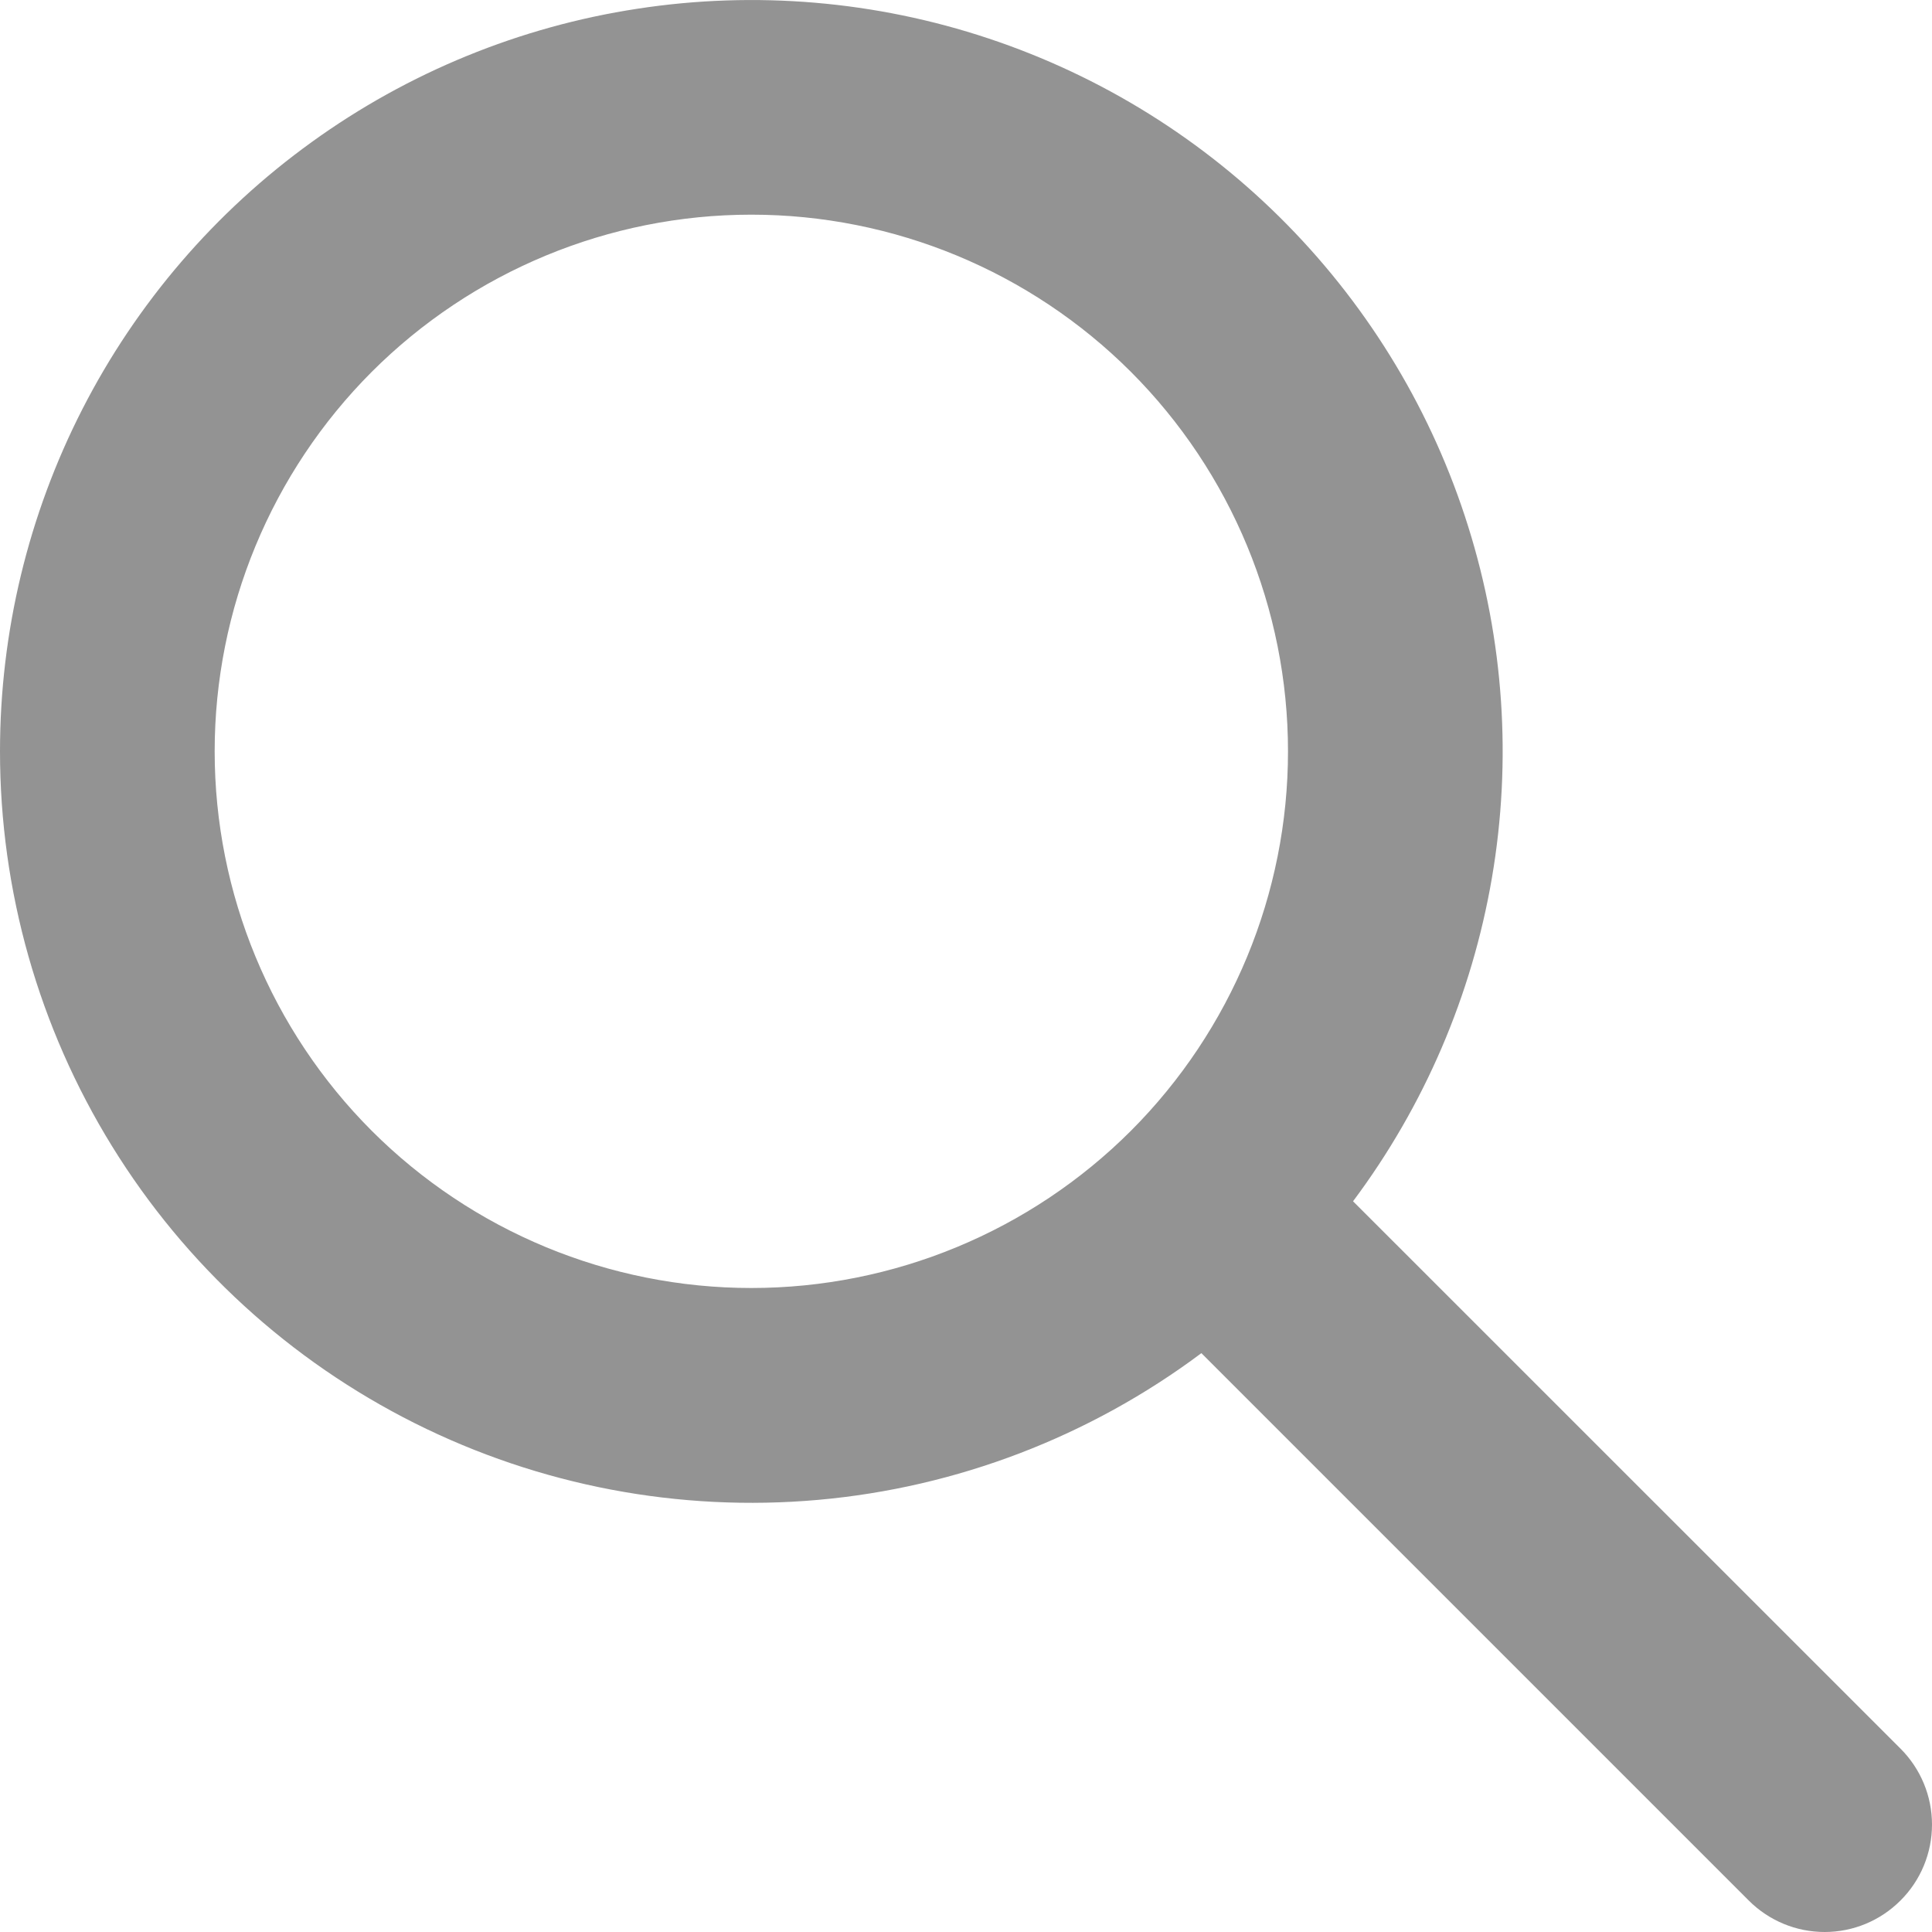
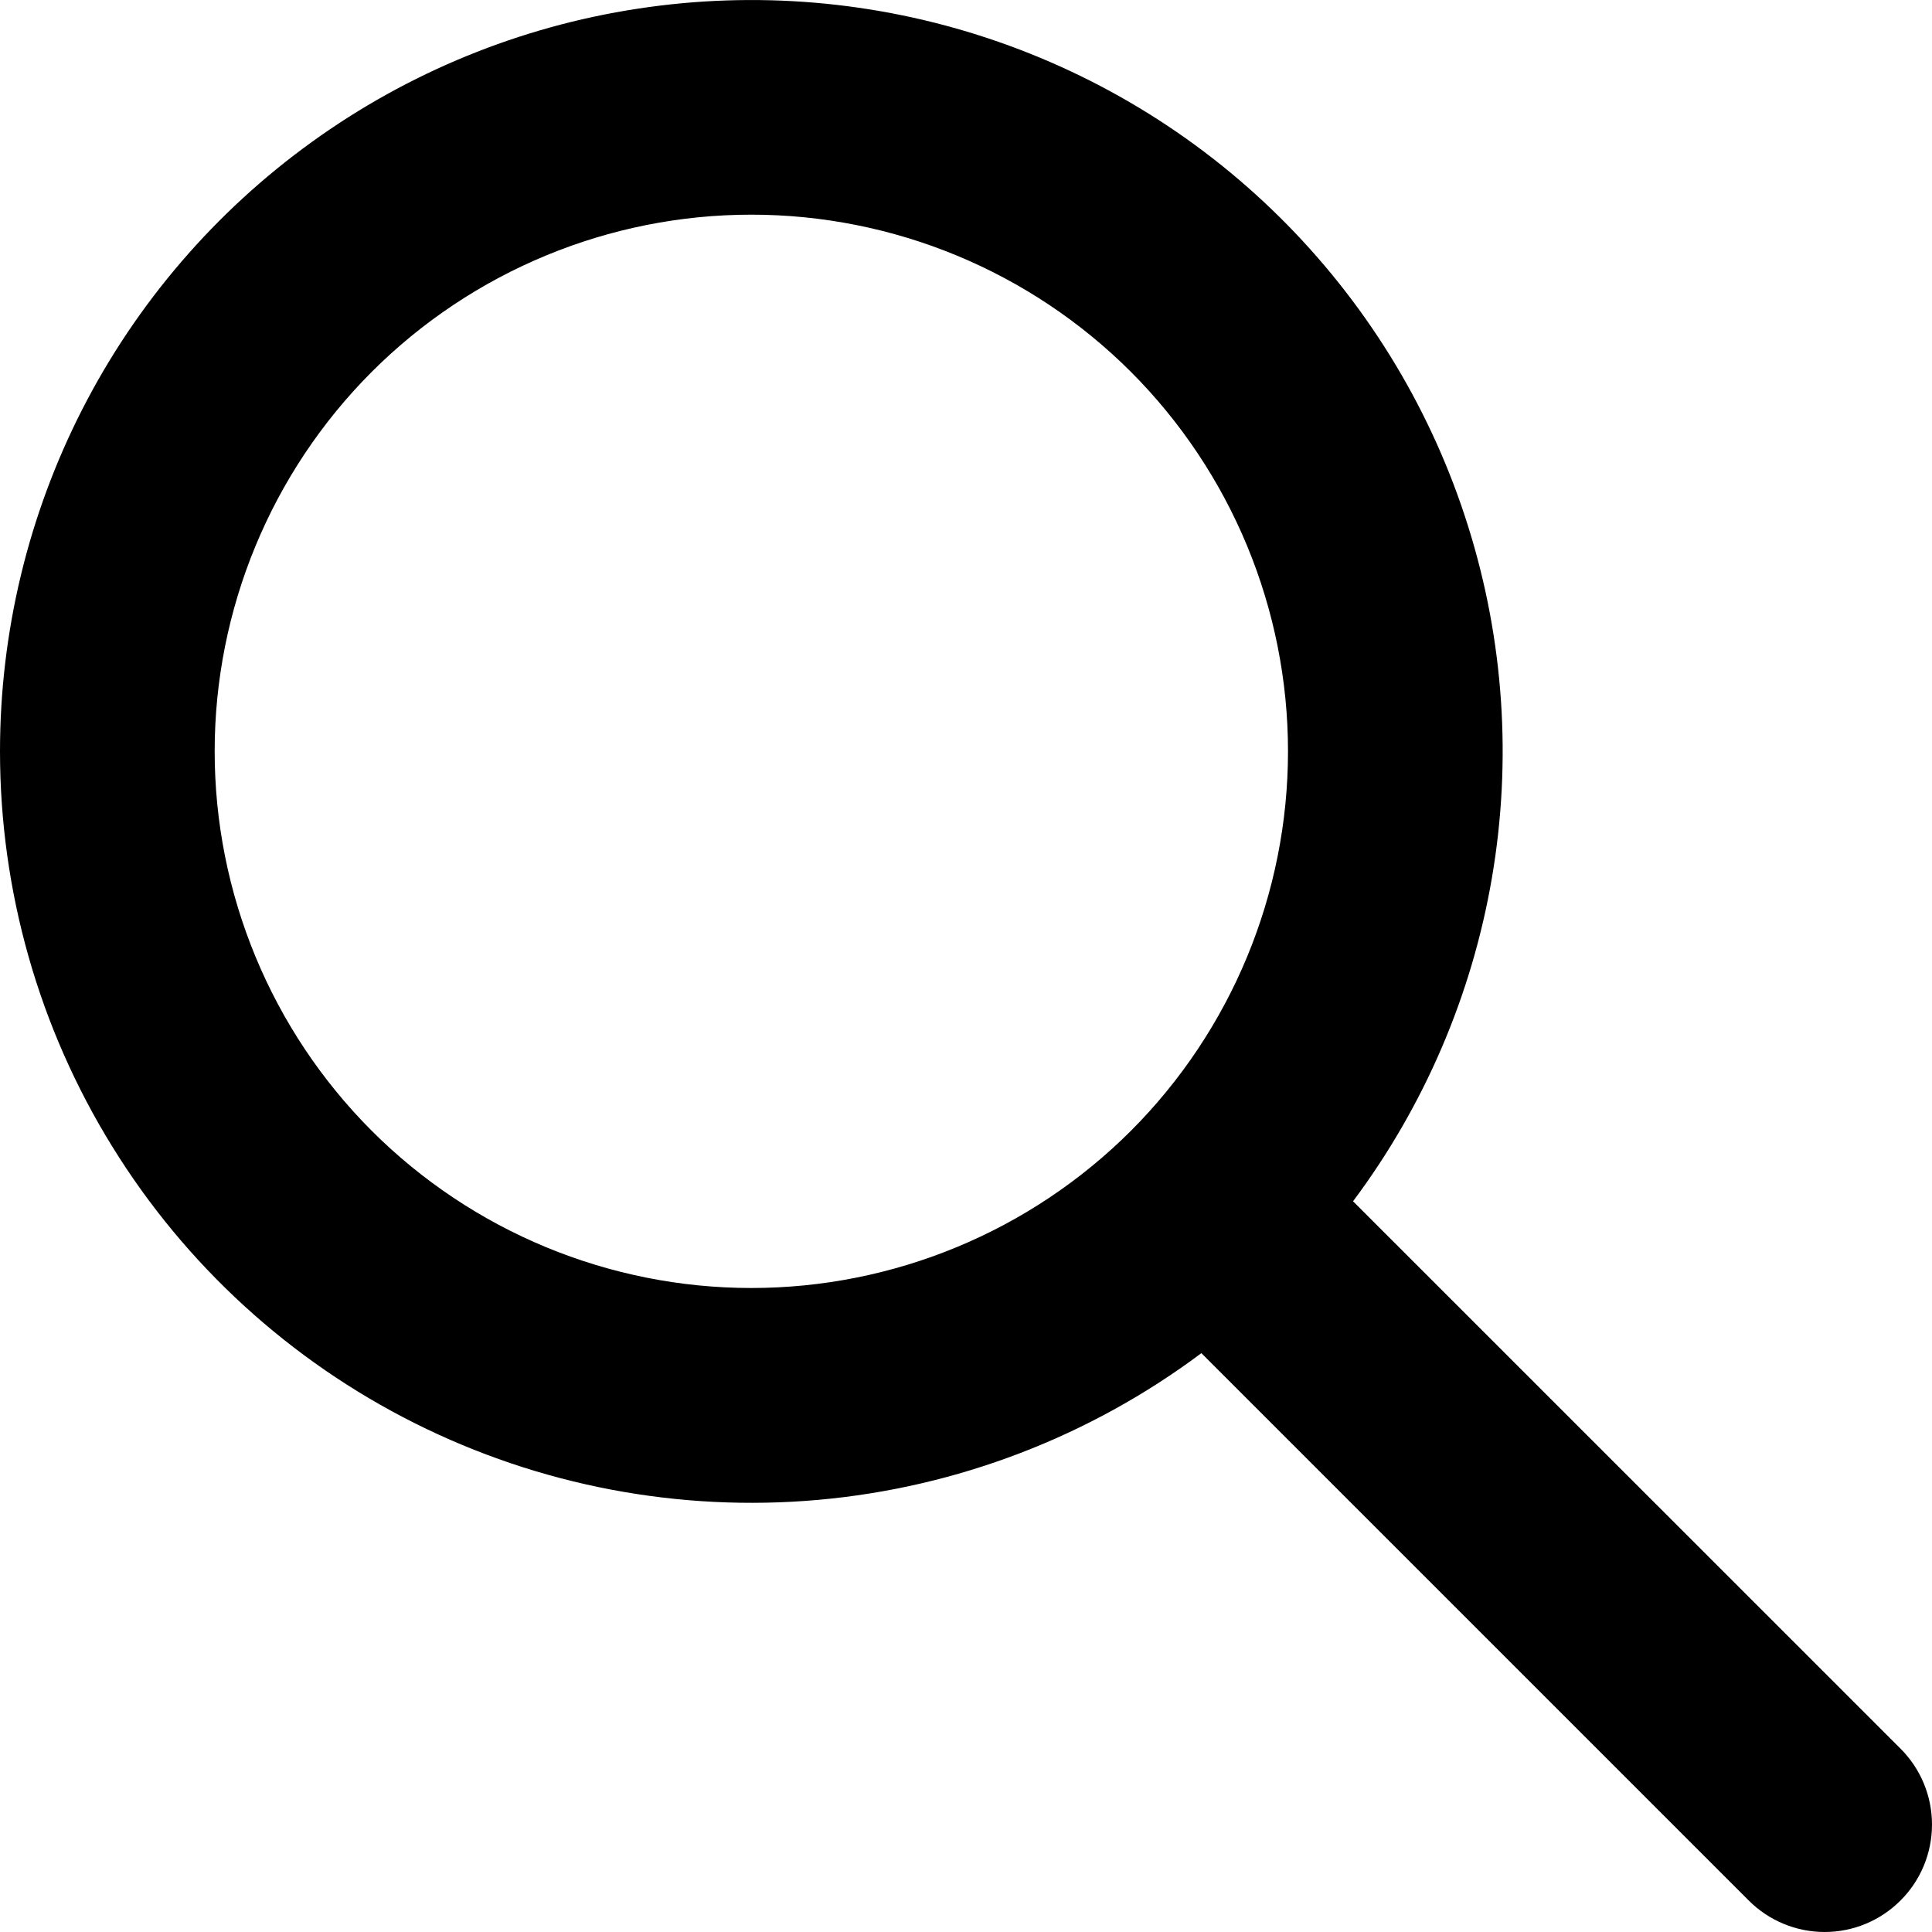
<svg xmlns="http://www.w3.org/2000/svg" width="18" height="18" viewBox="0 0 18 18" fill="none">
-   <path fill-rule="evenodd" clip-rule="evenodd" d="M7 2C5.674 2 4.402 2.527 3.464 3.464C2.527 4.402 2 5.674 2 7C2 8.326 2.527 9.598 3.464 10.536C4.402 11.473 5.674 12 7 12C8.326 12 9.598 11.473 10.536 10.536C11.473 9.598 12 8.326 12 7C12 5.674 11.473 4.402 10.536 3.464C9.598 2.527 8.326 2 7 2ZM2.20582e-07 7C2.1098e-06 5.891 0.263 4.798 0.768 3.811C1.273 2.824 2.006 1.971 2.905 1.323C3.804 0.674 4.845 0.248 5.941 0.081C7.037 -0.087 8.157 0.008 9.209 0.358C10.261 0.708 11.215 1.302 11.992 2.093C12.769 2.884 13.348 3.848 13.679 4.906C14.011 5.964 14.087 7.085 13.9 8.178C13.713 9.271 13.27 10.304 12.606 11.192L17.707 16.292C17.895 16.48 18 16.734 18 16.999C18 17.264 17.895 17.519 17.707 17.706C17.52 17.894 17.266 18 17 18C16.735 18 16.481 17.895 16.293 17.707L11.193 12.607C10.152 13.385 8.916 13.859 7.622 13.974C6.327 14.089 5.027 13.842 3.865 13.26C2.703 12.678 1.726 11.785 1.044 10.679C0.361 9.573 -0 8.299 2.20582e-07 7Z" fill="#939393" />
+   <path fill-rule="evenodd" clip-rule="evenodd" d="M7 2C5.674 2 4.402 2.527 3.464 3.464C2.527 4.402 2 5.674 2 7C2 8.326 2.527 9.598 3.464 10.536C4.402 11.473 5.674 12 7 12C8.326 12 9.598 11.473 10.536 10.536C11.473 9.598 12 8.326 12 7C12 5.674 11.473 4.402 10.536 3.464C9.598 2.527 8.326 2 7 2ZM2.20582e-07 7C2.1098e-06 5.891 0.263 4.798 0.768 3.811C1.273 2.824 2.006 1.971 2.905 1.323C3.804 0.674 4.845 0.248 5.941 0.081C7.037 -0.087 8.157 0.008 9.209 0.358C10.261 0.708 11.215 1.302 11.992 2.093C12.769 2.884 13.348 3.848 13.679 4.906C14.011 5.964 14.087 7.085 13.9 8.178C13.713 9.271 13.27 10.304 12.606 11.192L17.707 16.292C17.895 16.48 18 16.734 18 16.999C18 17.264 17.895 17.519 17.707 17.706C17.52 17.894 17.266 18 17 18C16.735 18 16.481 17.895 16.293 17.707L11.193 12.607C10.152 13.385 8.916 13.859 7.622 13.974C6.327 14.089 5.027 13.842 3.865 13.26C2.703 12.678 1.726 11.785 1.044 10.679C0.361 9.573 -0 8.299 2.20582e-07 7Z" fill="currentColor" />
</svg>
